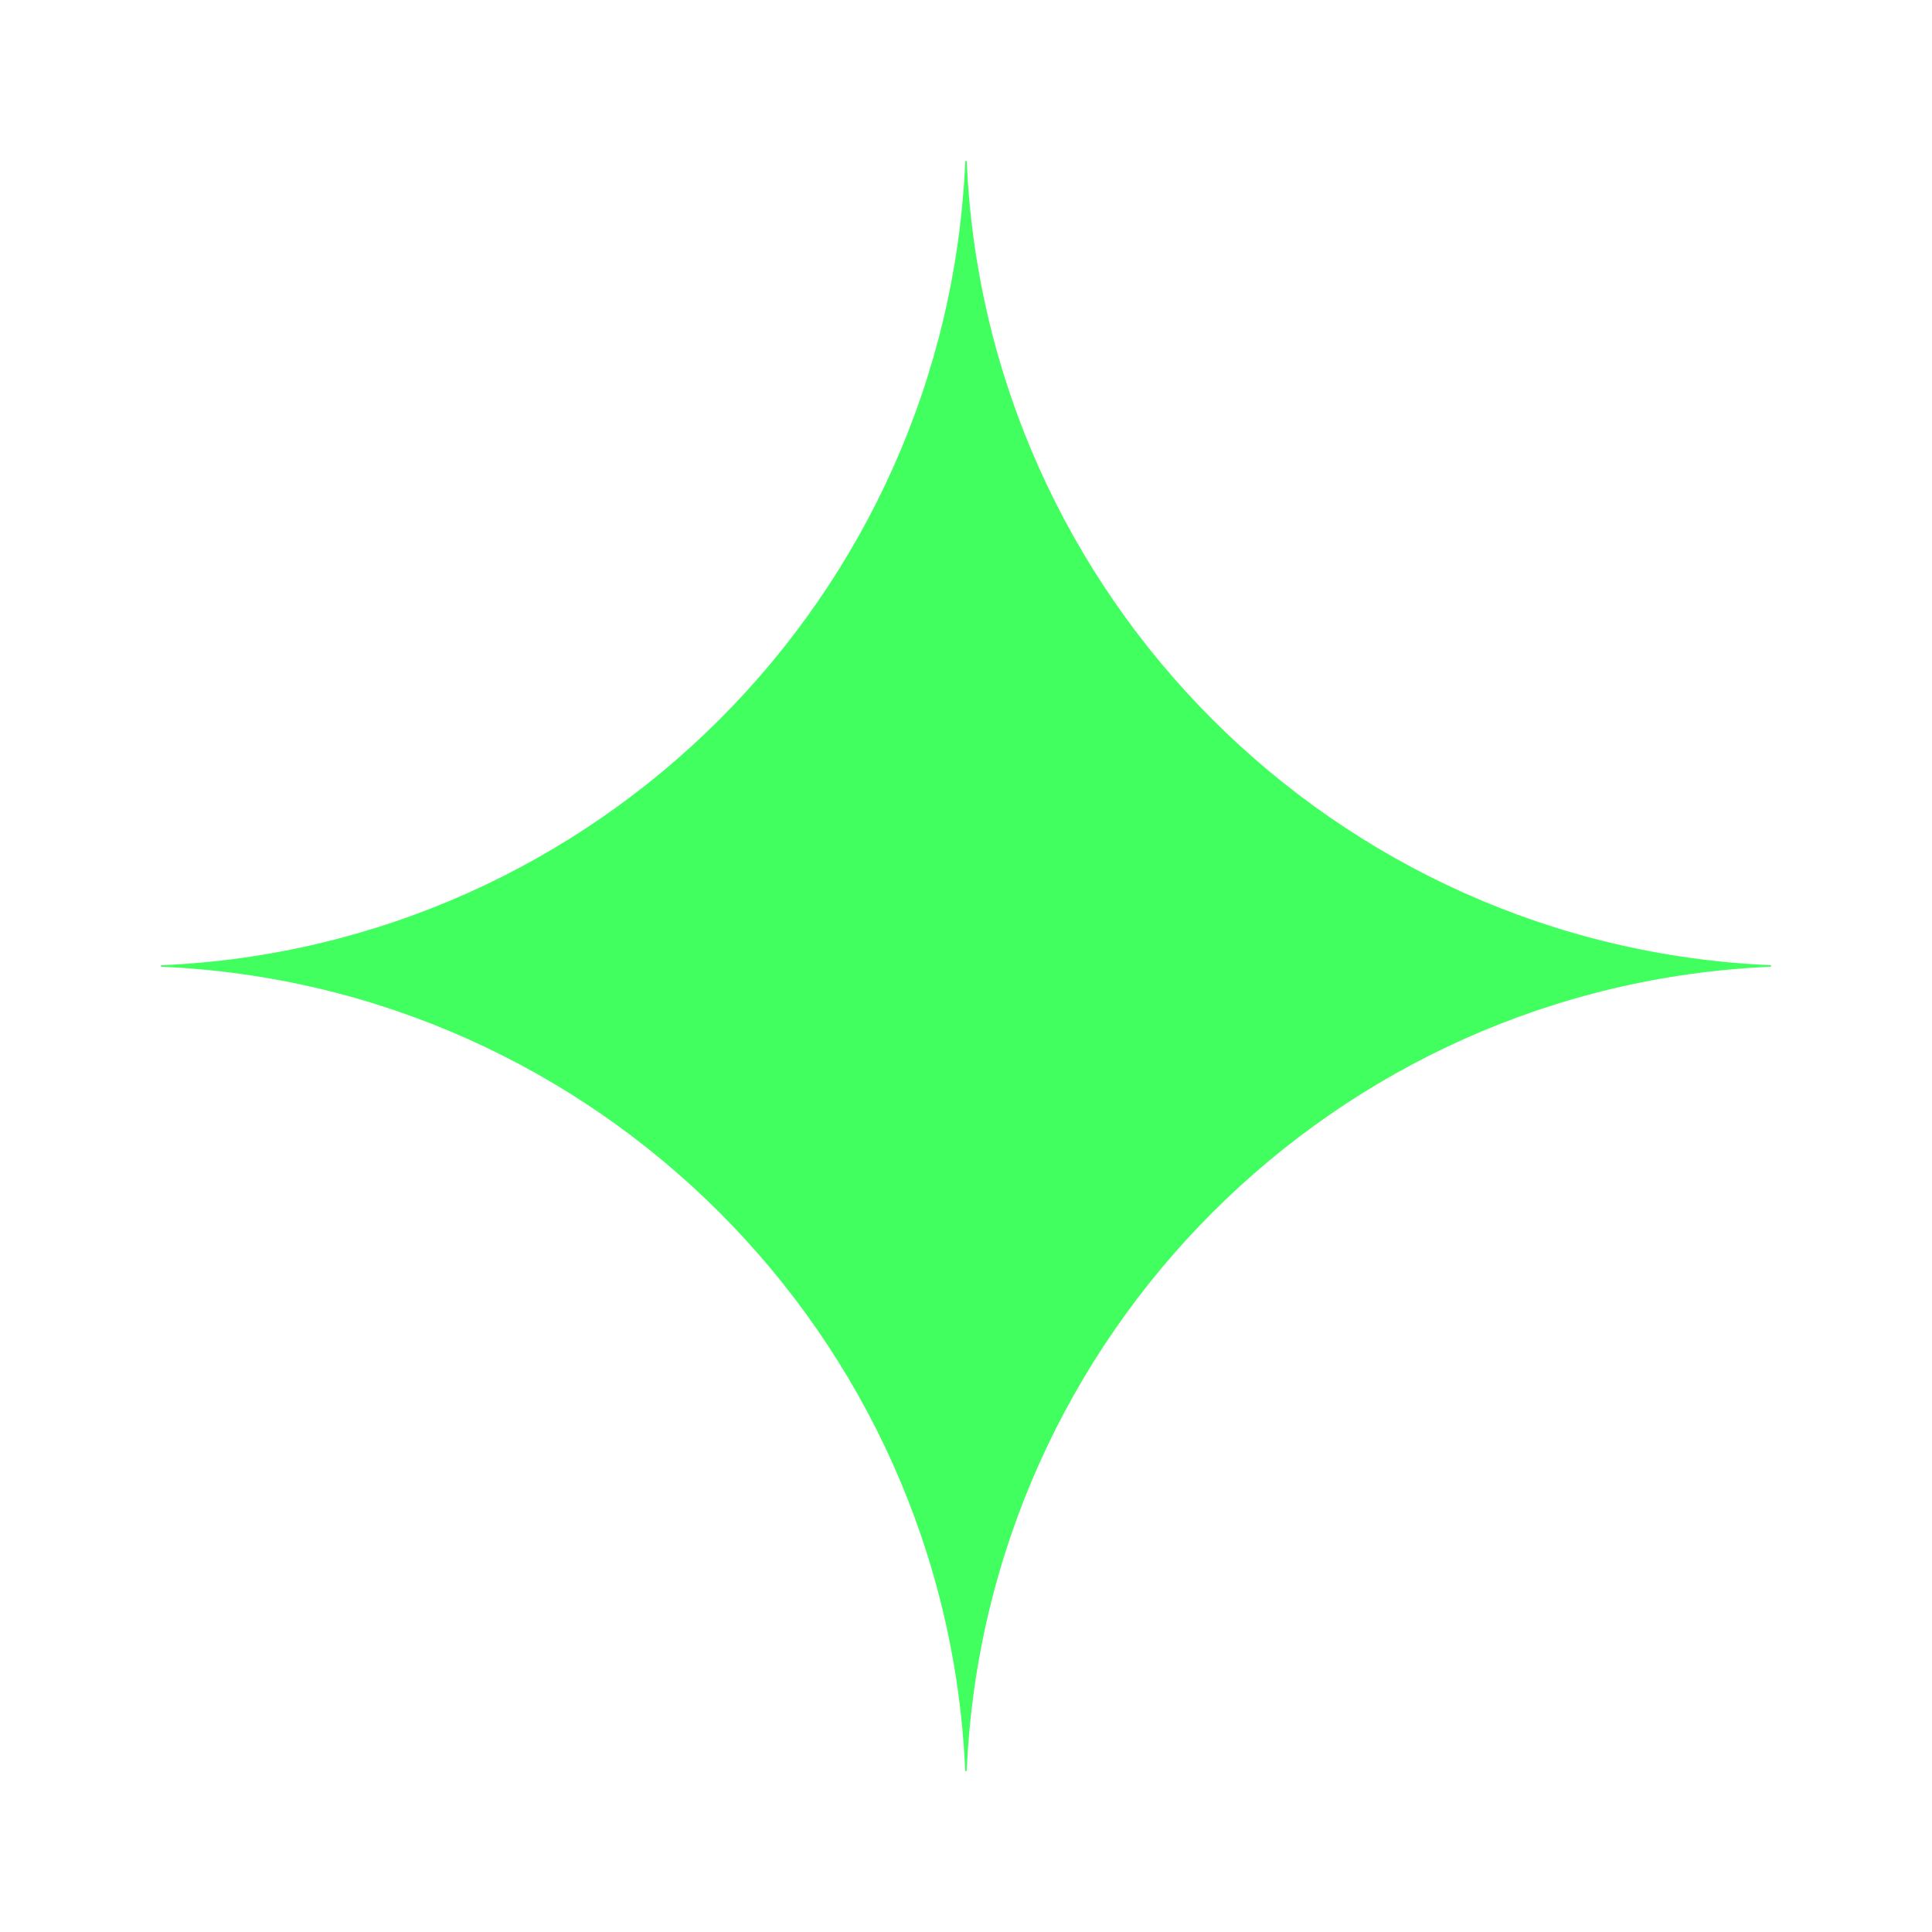
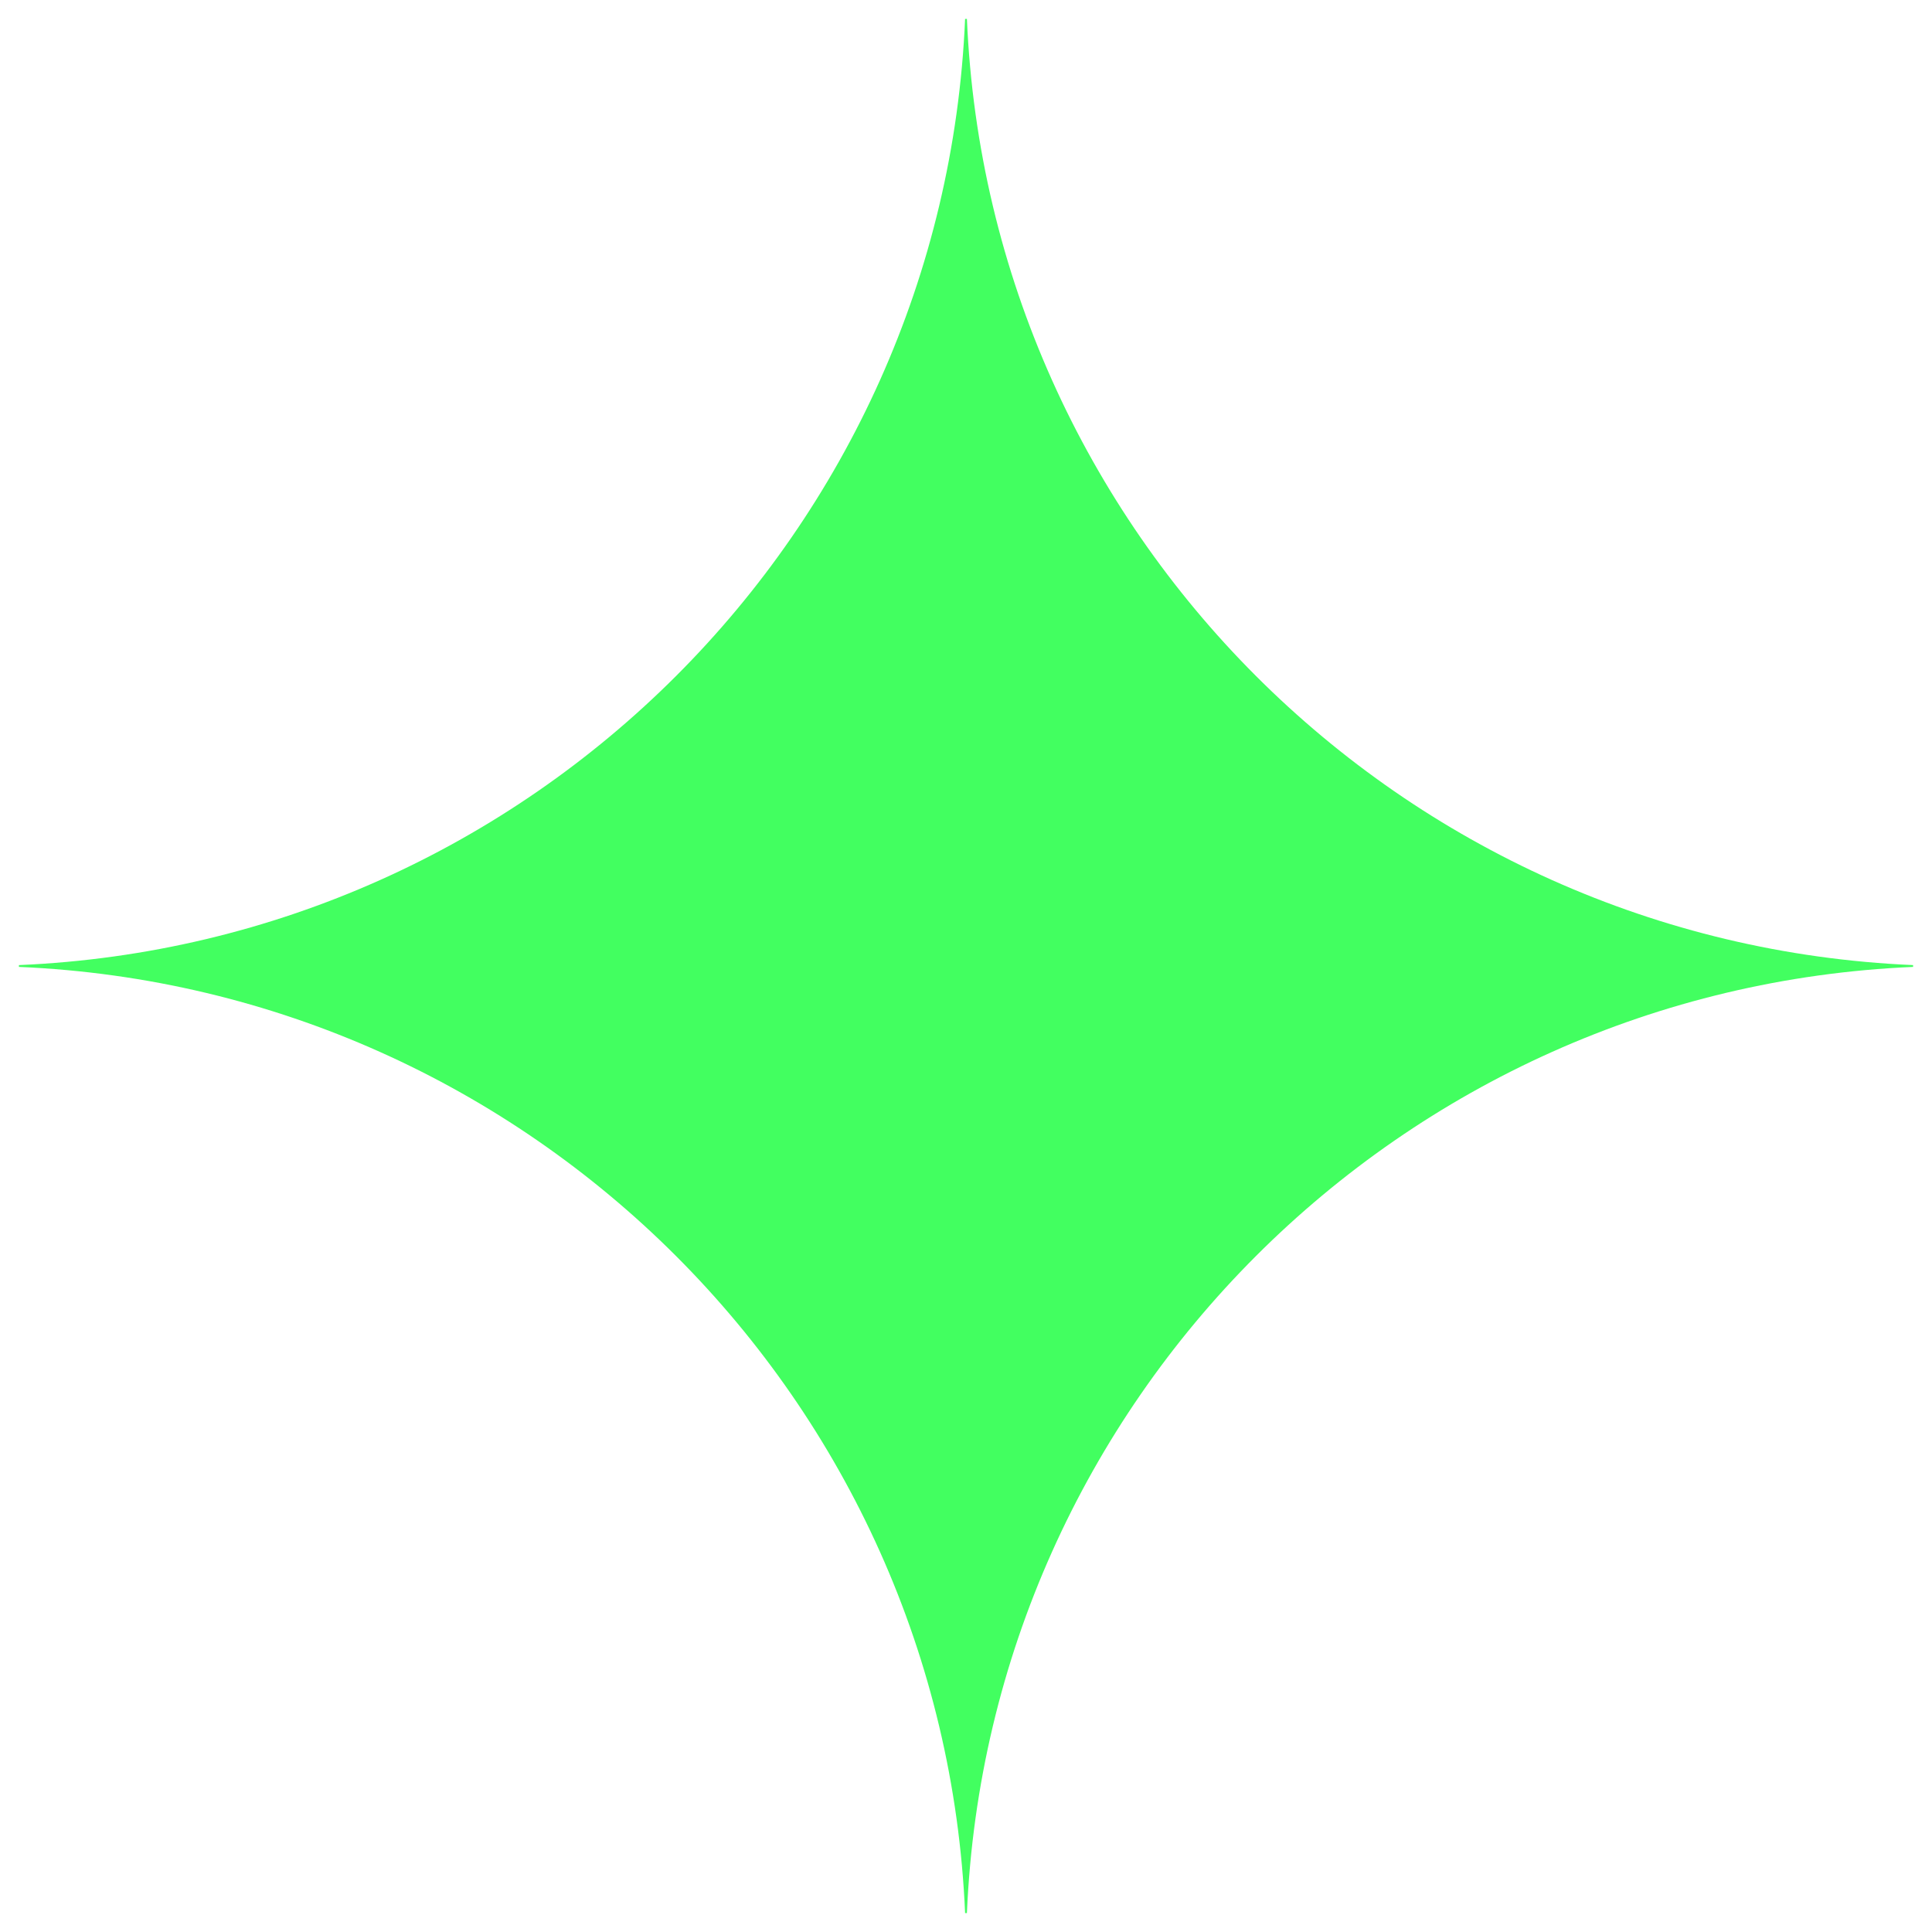
- <svg xmlns="http://www.w3.org/2000/svg" width="24" height="24" viewBox="0 0 24 24" fill="none">
-   <path fill-rule="evenodd" clip-rule="evenodd" d="M22 12.009V11.99C16.588 11.759 12.241 7.412 12.009 2H11.991C11.759 7.412 7.412 11.759 2 11.991V12.009C7.412 12.241 11.759 16.588 11.99 22H12.009C12.241 16.587 16.587 12.241 22 12.009Z" fill="#42FF60" />
+ <svg xmlns="http://www.w3.org/2000/svg" width="34" height="34" viewBox="0 0 34 34" fill="none">
+   <path fill-rule="evenodd" clip-rule="evenodd" d="M33.667 17.016V16.984C24.646 16.598 17.402 9.354 17.016 0.333H16.984C16.599 9.354 9.354 16.599 0.333 16.984V17.016C9.354 17.402 16.598 24.646 16.984 33.667H17.016C17.402 24.646 24.646 17.402 33.667 17.016Z" fill="#42FF60" />
</svg>
